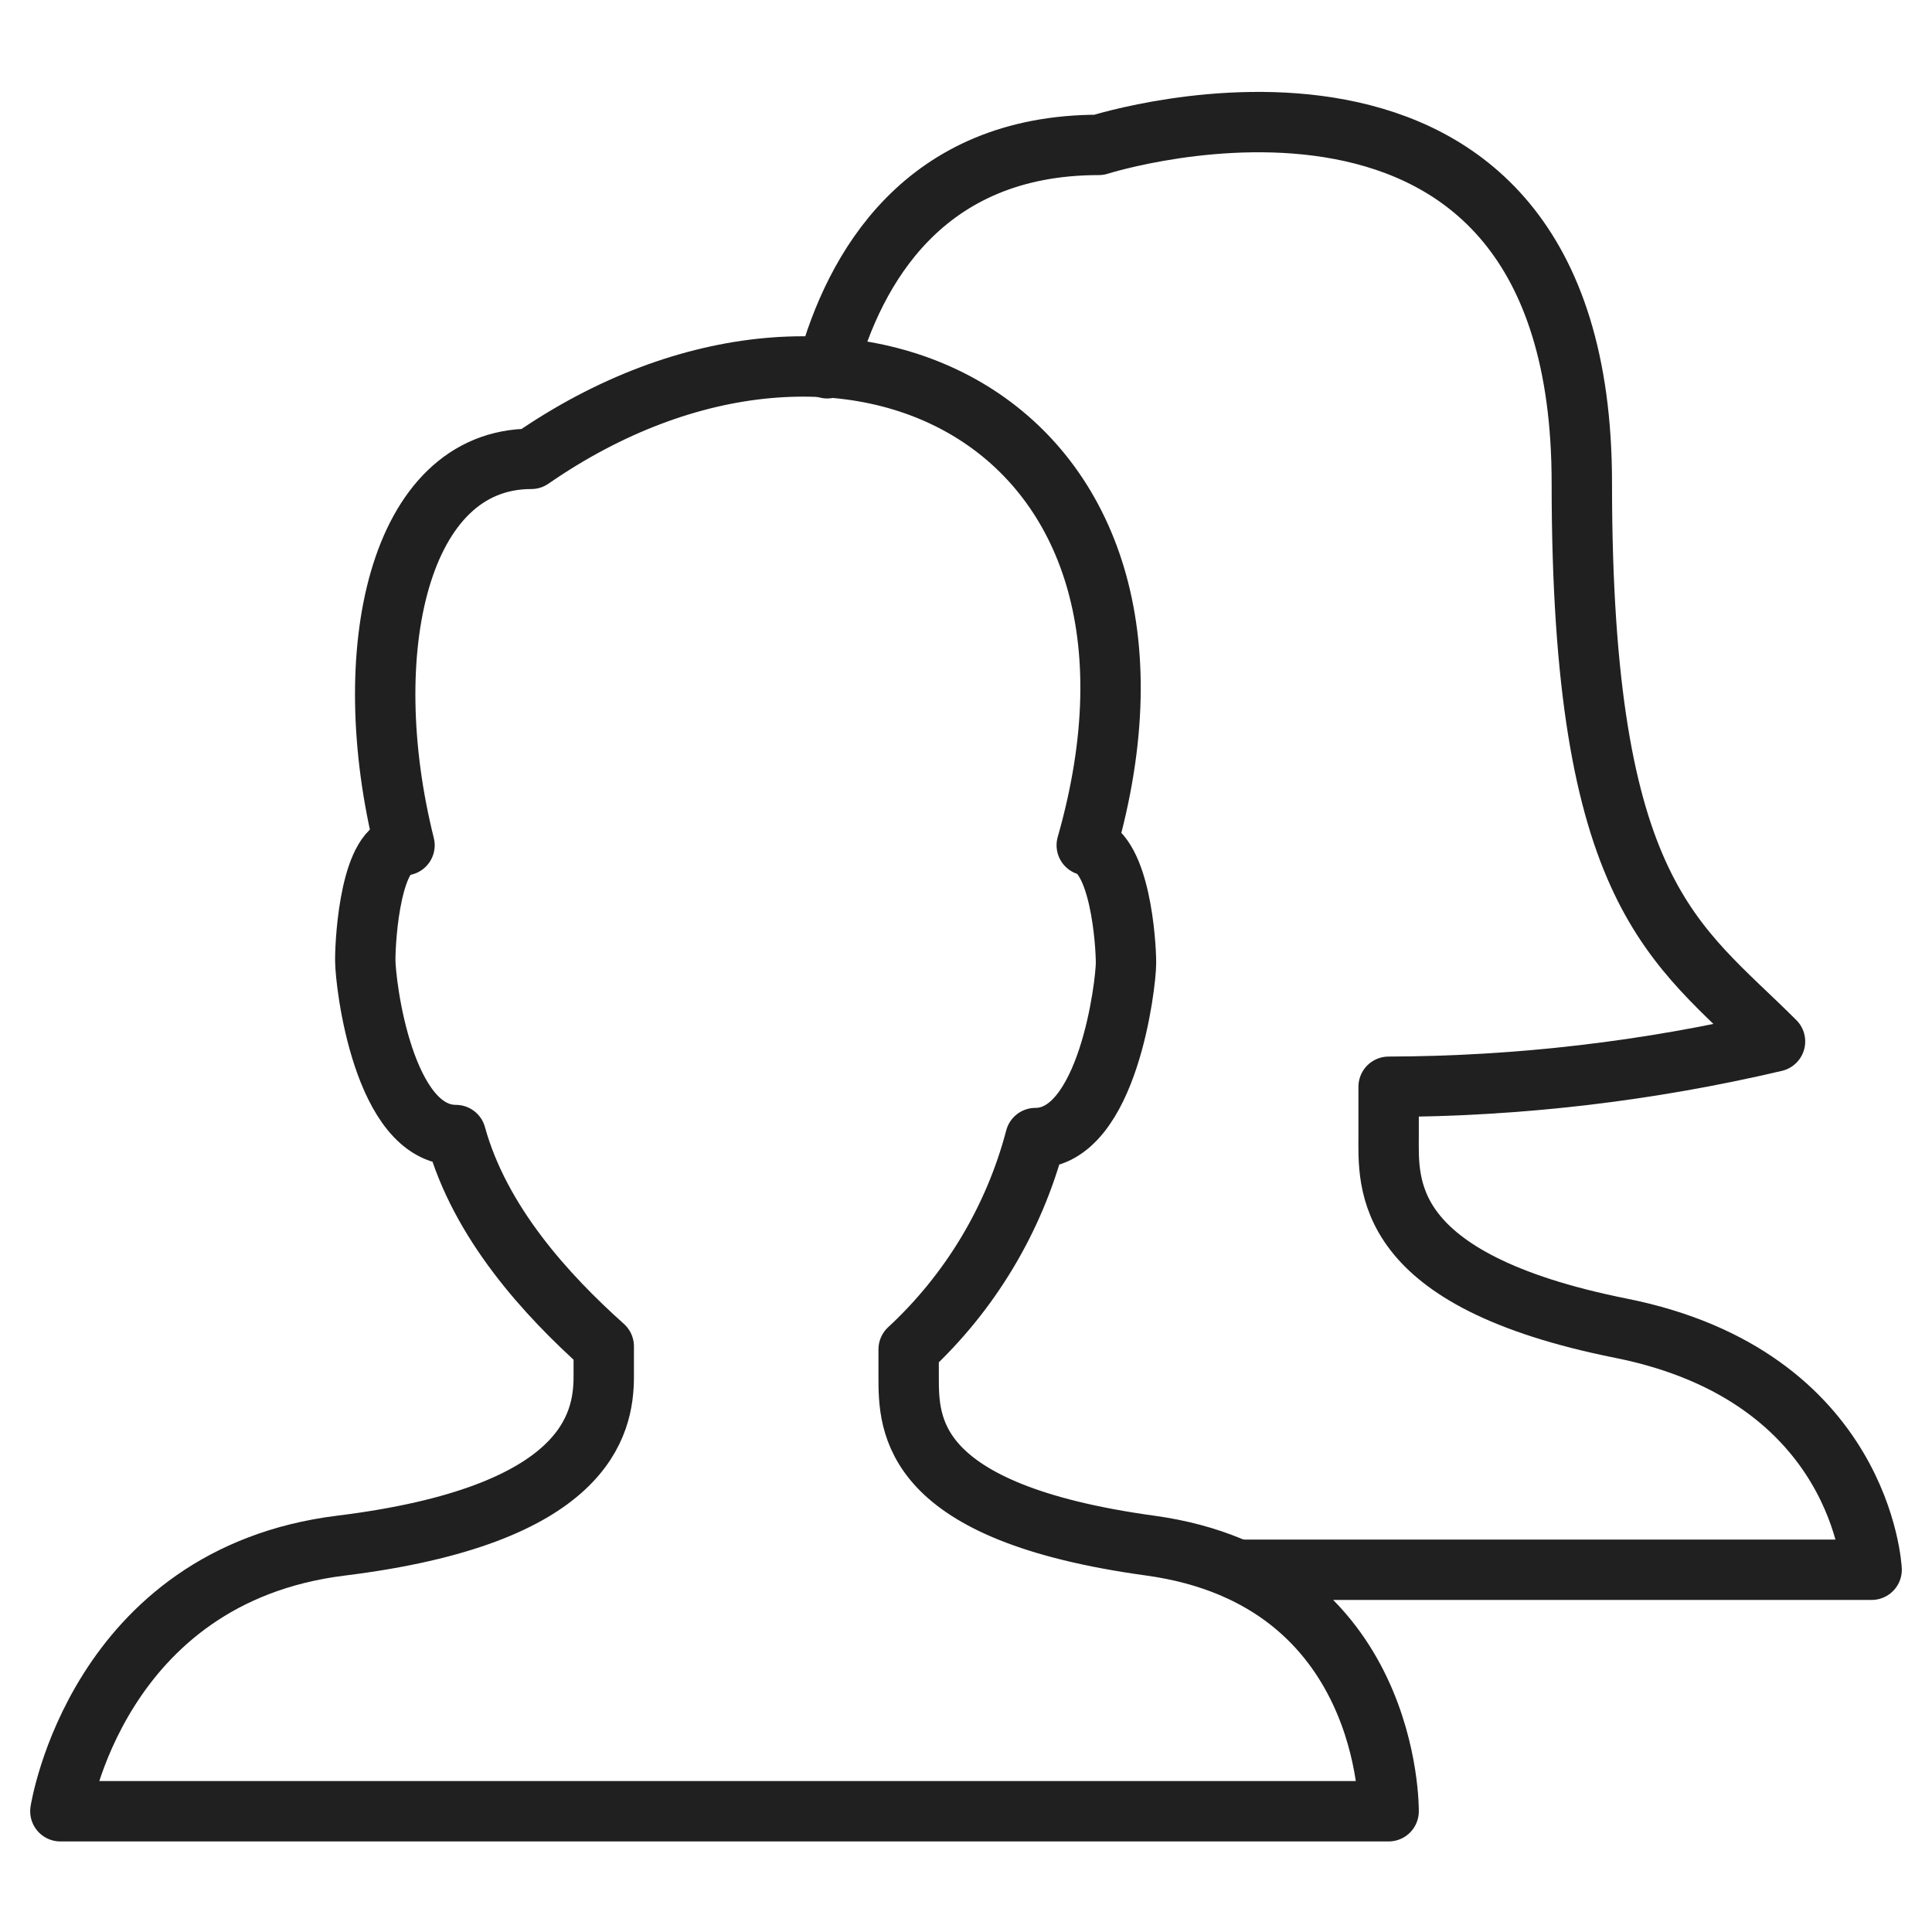
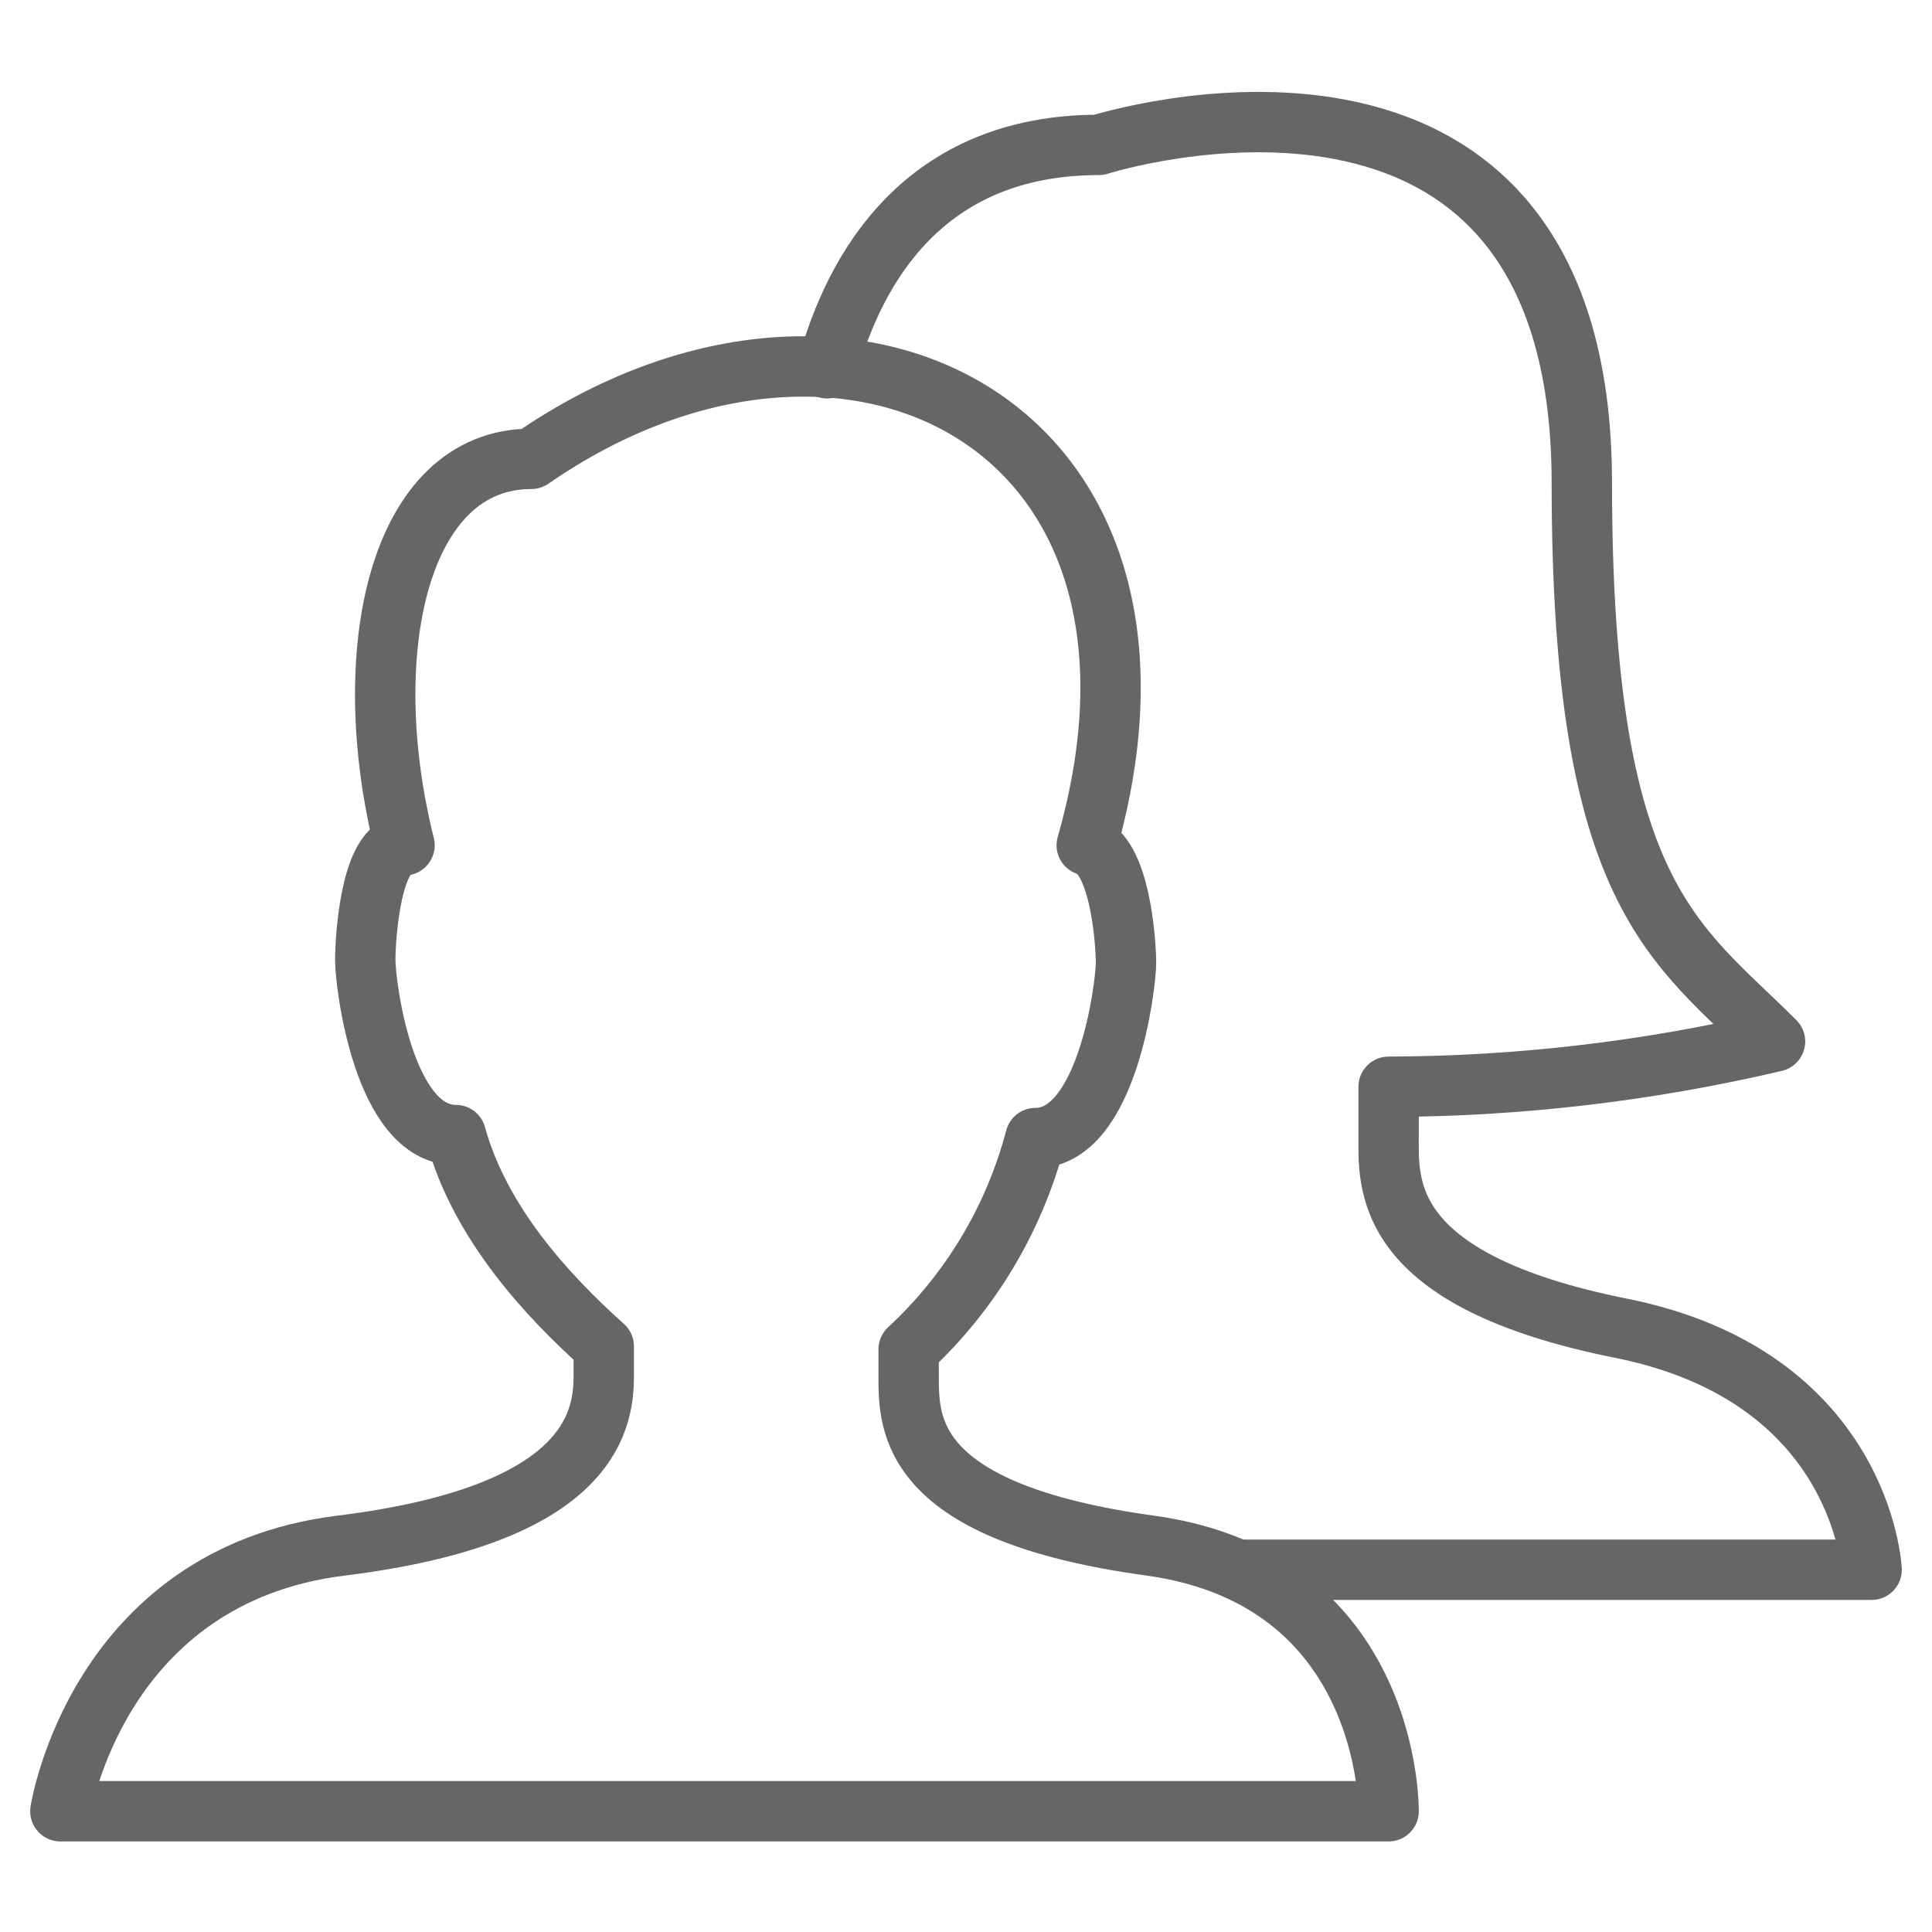
<svg xmlns="http://www.w3.org/2000/svg" viewBox="0 0 64 64" aria-labelledby="title" aria-describedby="desc" role="img">
-   <path data-name="layer2" d="M27.4 12.2c.9-3.3 3.2-7.4 9-7.4 0 0 16-5.1 16 11.2 0 13.7 3.1 15.2 6.4 18.5A56.6 56.6 0 0 1 46 36v1.6c0 1.6-.3 4.8 7.7 6.4s8.3 8 8.3 8H41" fill="none" stroke="#202020" stroke-miterlimit="10" stroke-width="2" stroke-linejoin="round" stroke-linecap="round" />
-   <path data-name="layer1" d="M38.1 51.2c-8-1.1-8-4-8-5.6v-.9a14.6 14.6 0 0 0 4.2-7c2.4 0 3-5.1 3-5.8s-.2-3.6-1.3-3.9c4-14-8-20-18.4-12.8-4.4 0-5.8 6.4-4.2 12.8-1.1 0-1.3 3-1.3 3.8s.6 5.8 3 5.8c.8 2.9 3 5.3 4.9 7v1c0 1.6-.6 4.6-8.7 5.6S2 60 2 60h44s.1-7.7-7.9-8.8z" fill="none" stroke="#202020" stroke-miterlimit="10" stroke-width="2" stroke-linejoin="round" stroke-linecap="round" />
+   <path data-name="layer2" d="M27.4 12.2c.9-3.3 3.2-7.4 9-7.4 0 0 16-5.1 16 11.2 0 13.7 3.1 15.2 6.4 18.5A56.6 56.6 0 0 1 46 36v1.6c0 1.6-.3 4.8 7.7 6.4s8.3 8 8.3 8H41" fill="none" stroke="#666" stroke-miterlimit="10" stroke-width="2" stroke-linejoin="round" stroke-linecap="round" />
+   <path data-name="layer1" d="M38.1 51.2c-8-1.1-8-4-8-5.6v-.9a14.6 14.6 0 0 0 4.2-7c2.4 0 3-5.1 3-5.8s-.2-3.6-1.3-3.9c4-14-8-20-18.4-12.8-4.4 0-5.8 6.4-4.2 12.8-1.1 0-1.3 3-1.3 3.8s.6 5.8 3 5.8c.8 2.9 3 5.3 4.9 7v1c0 1.6-.6 4.6-8.7 5.6S2 60 2 60h44s.1-7.7-7.9-8.8z" fill="none" stroke="#666" stroke-miterlimit="10" stroke-width="2" stroke-linejoin="round" stroke-linecap="round" />
</svg>
